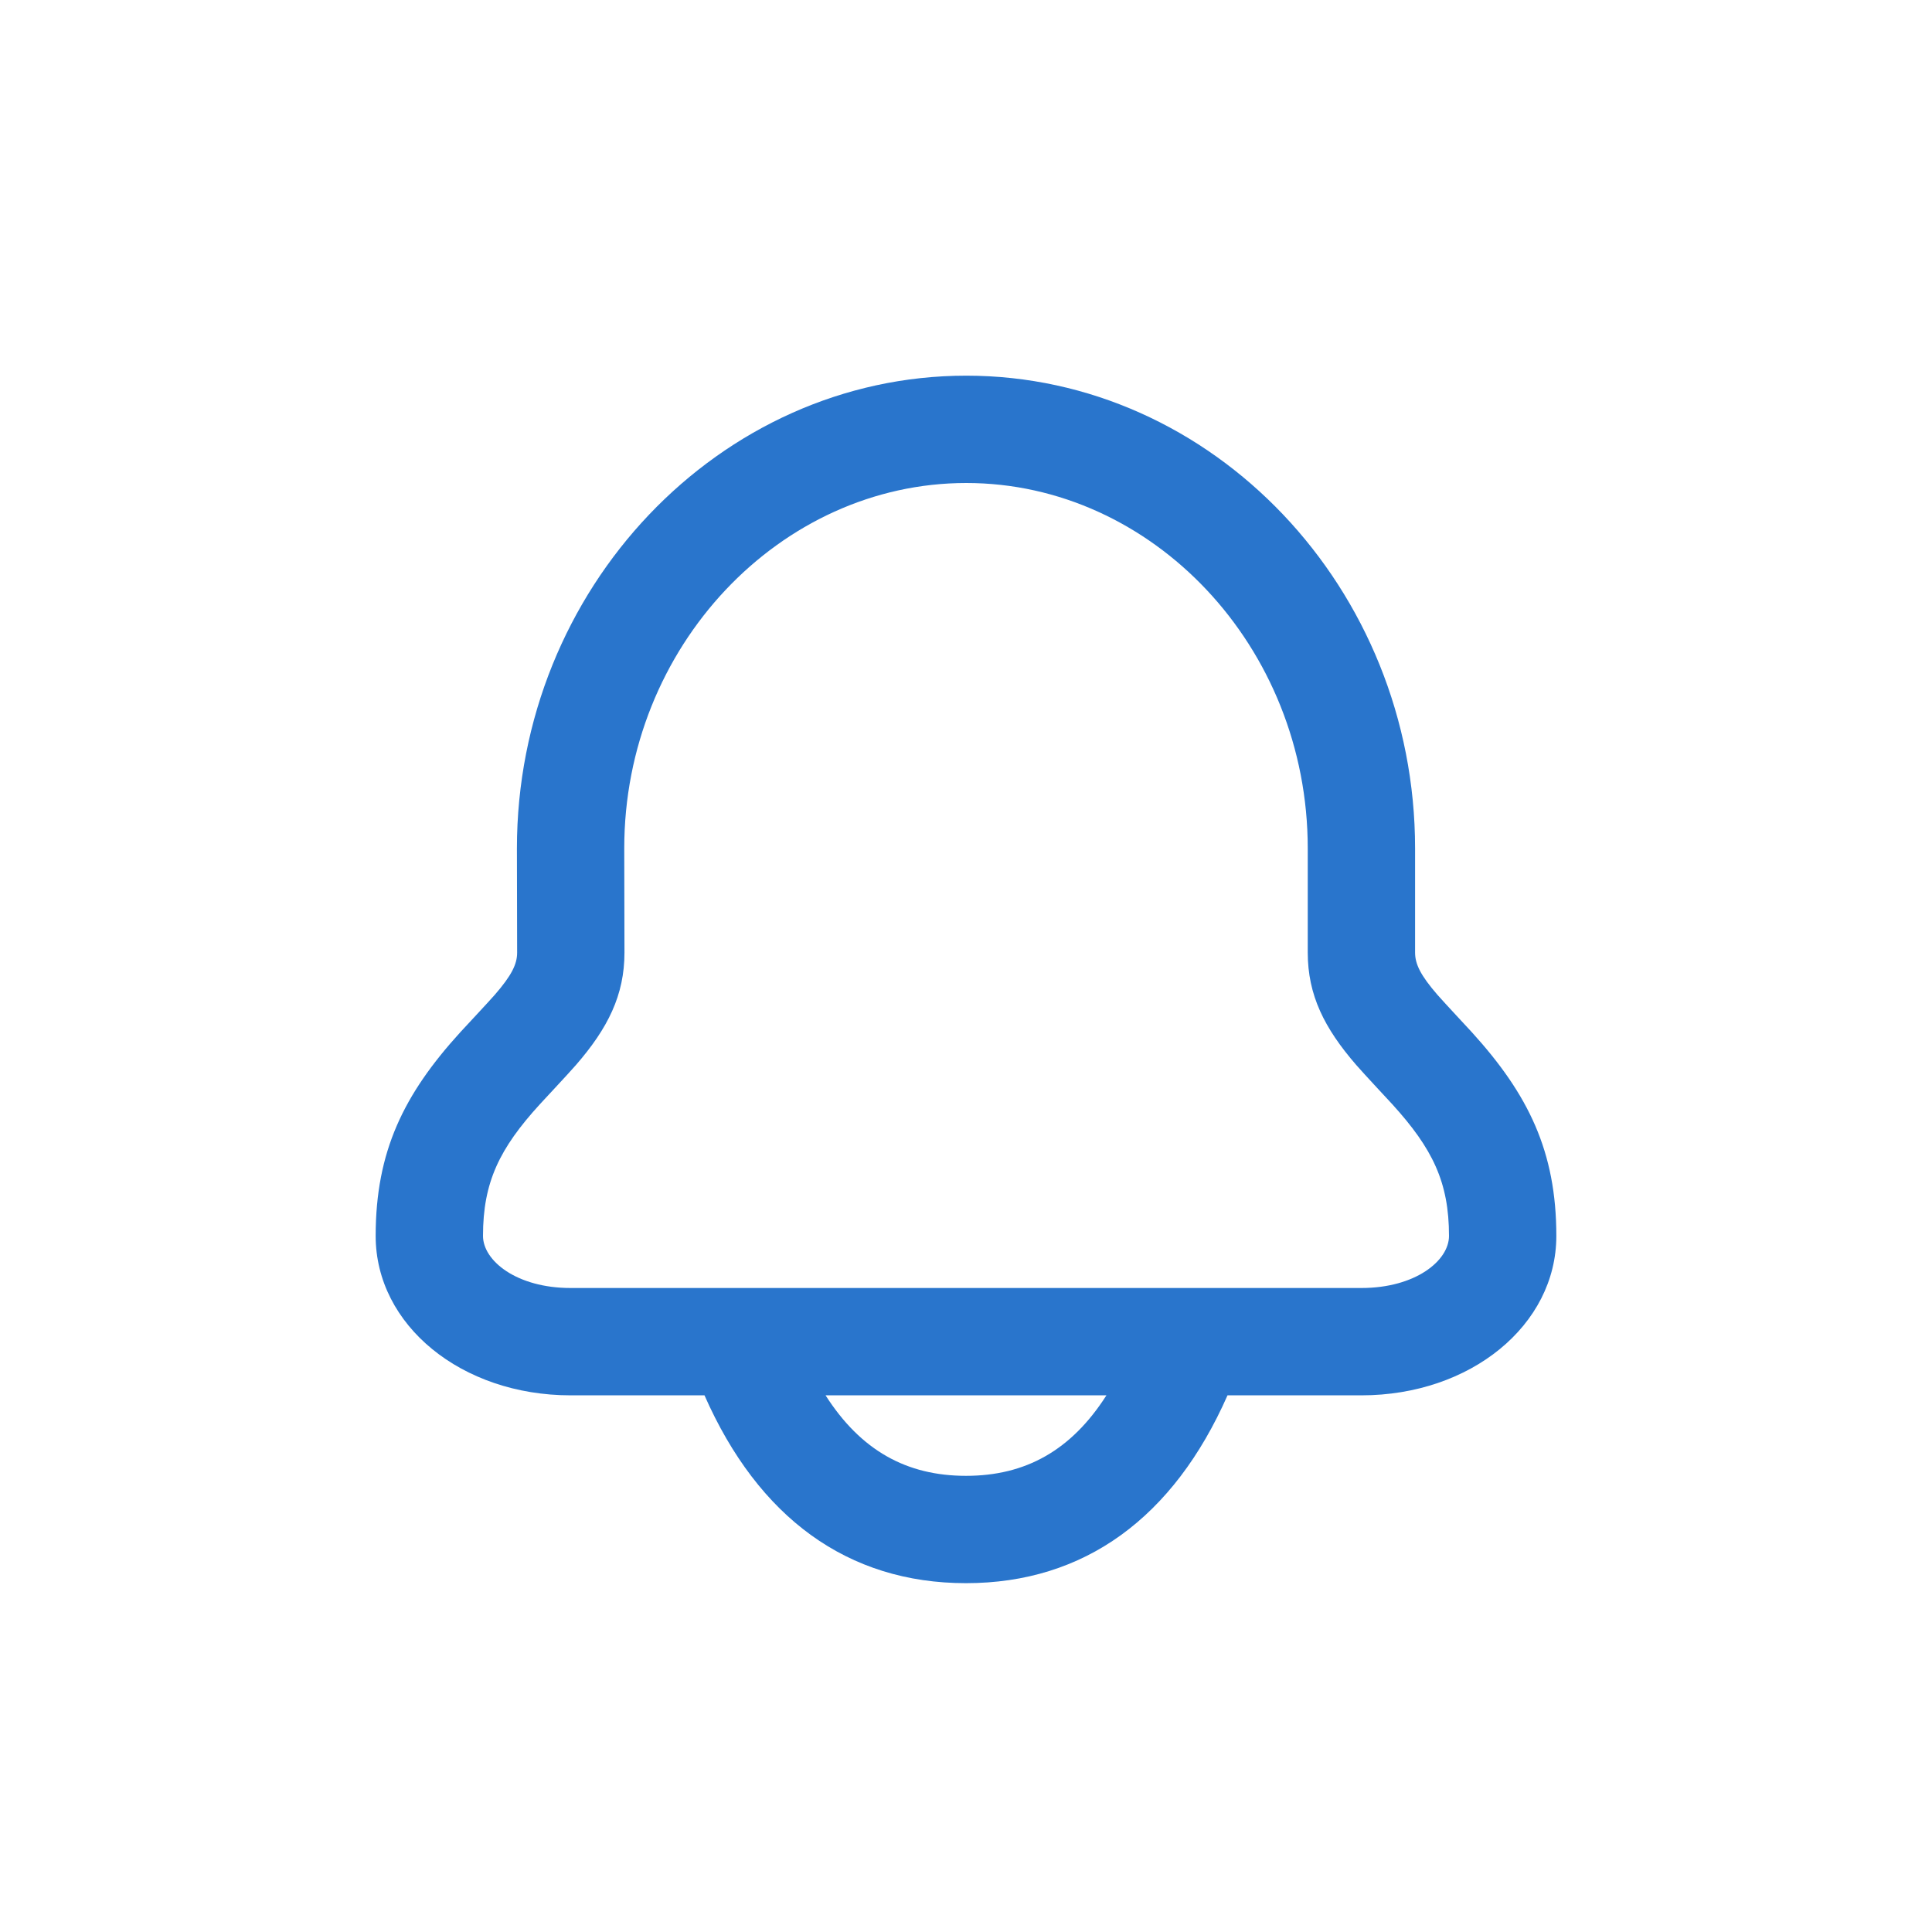
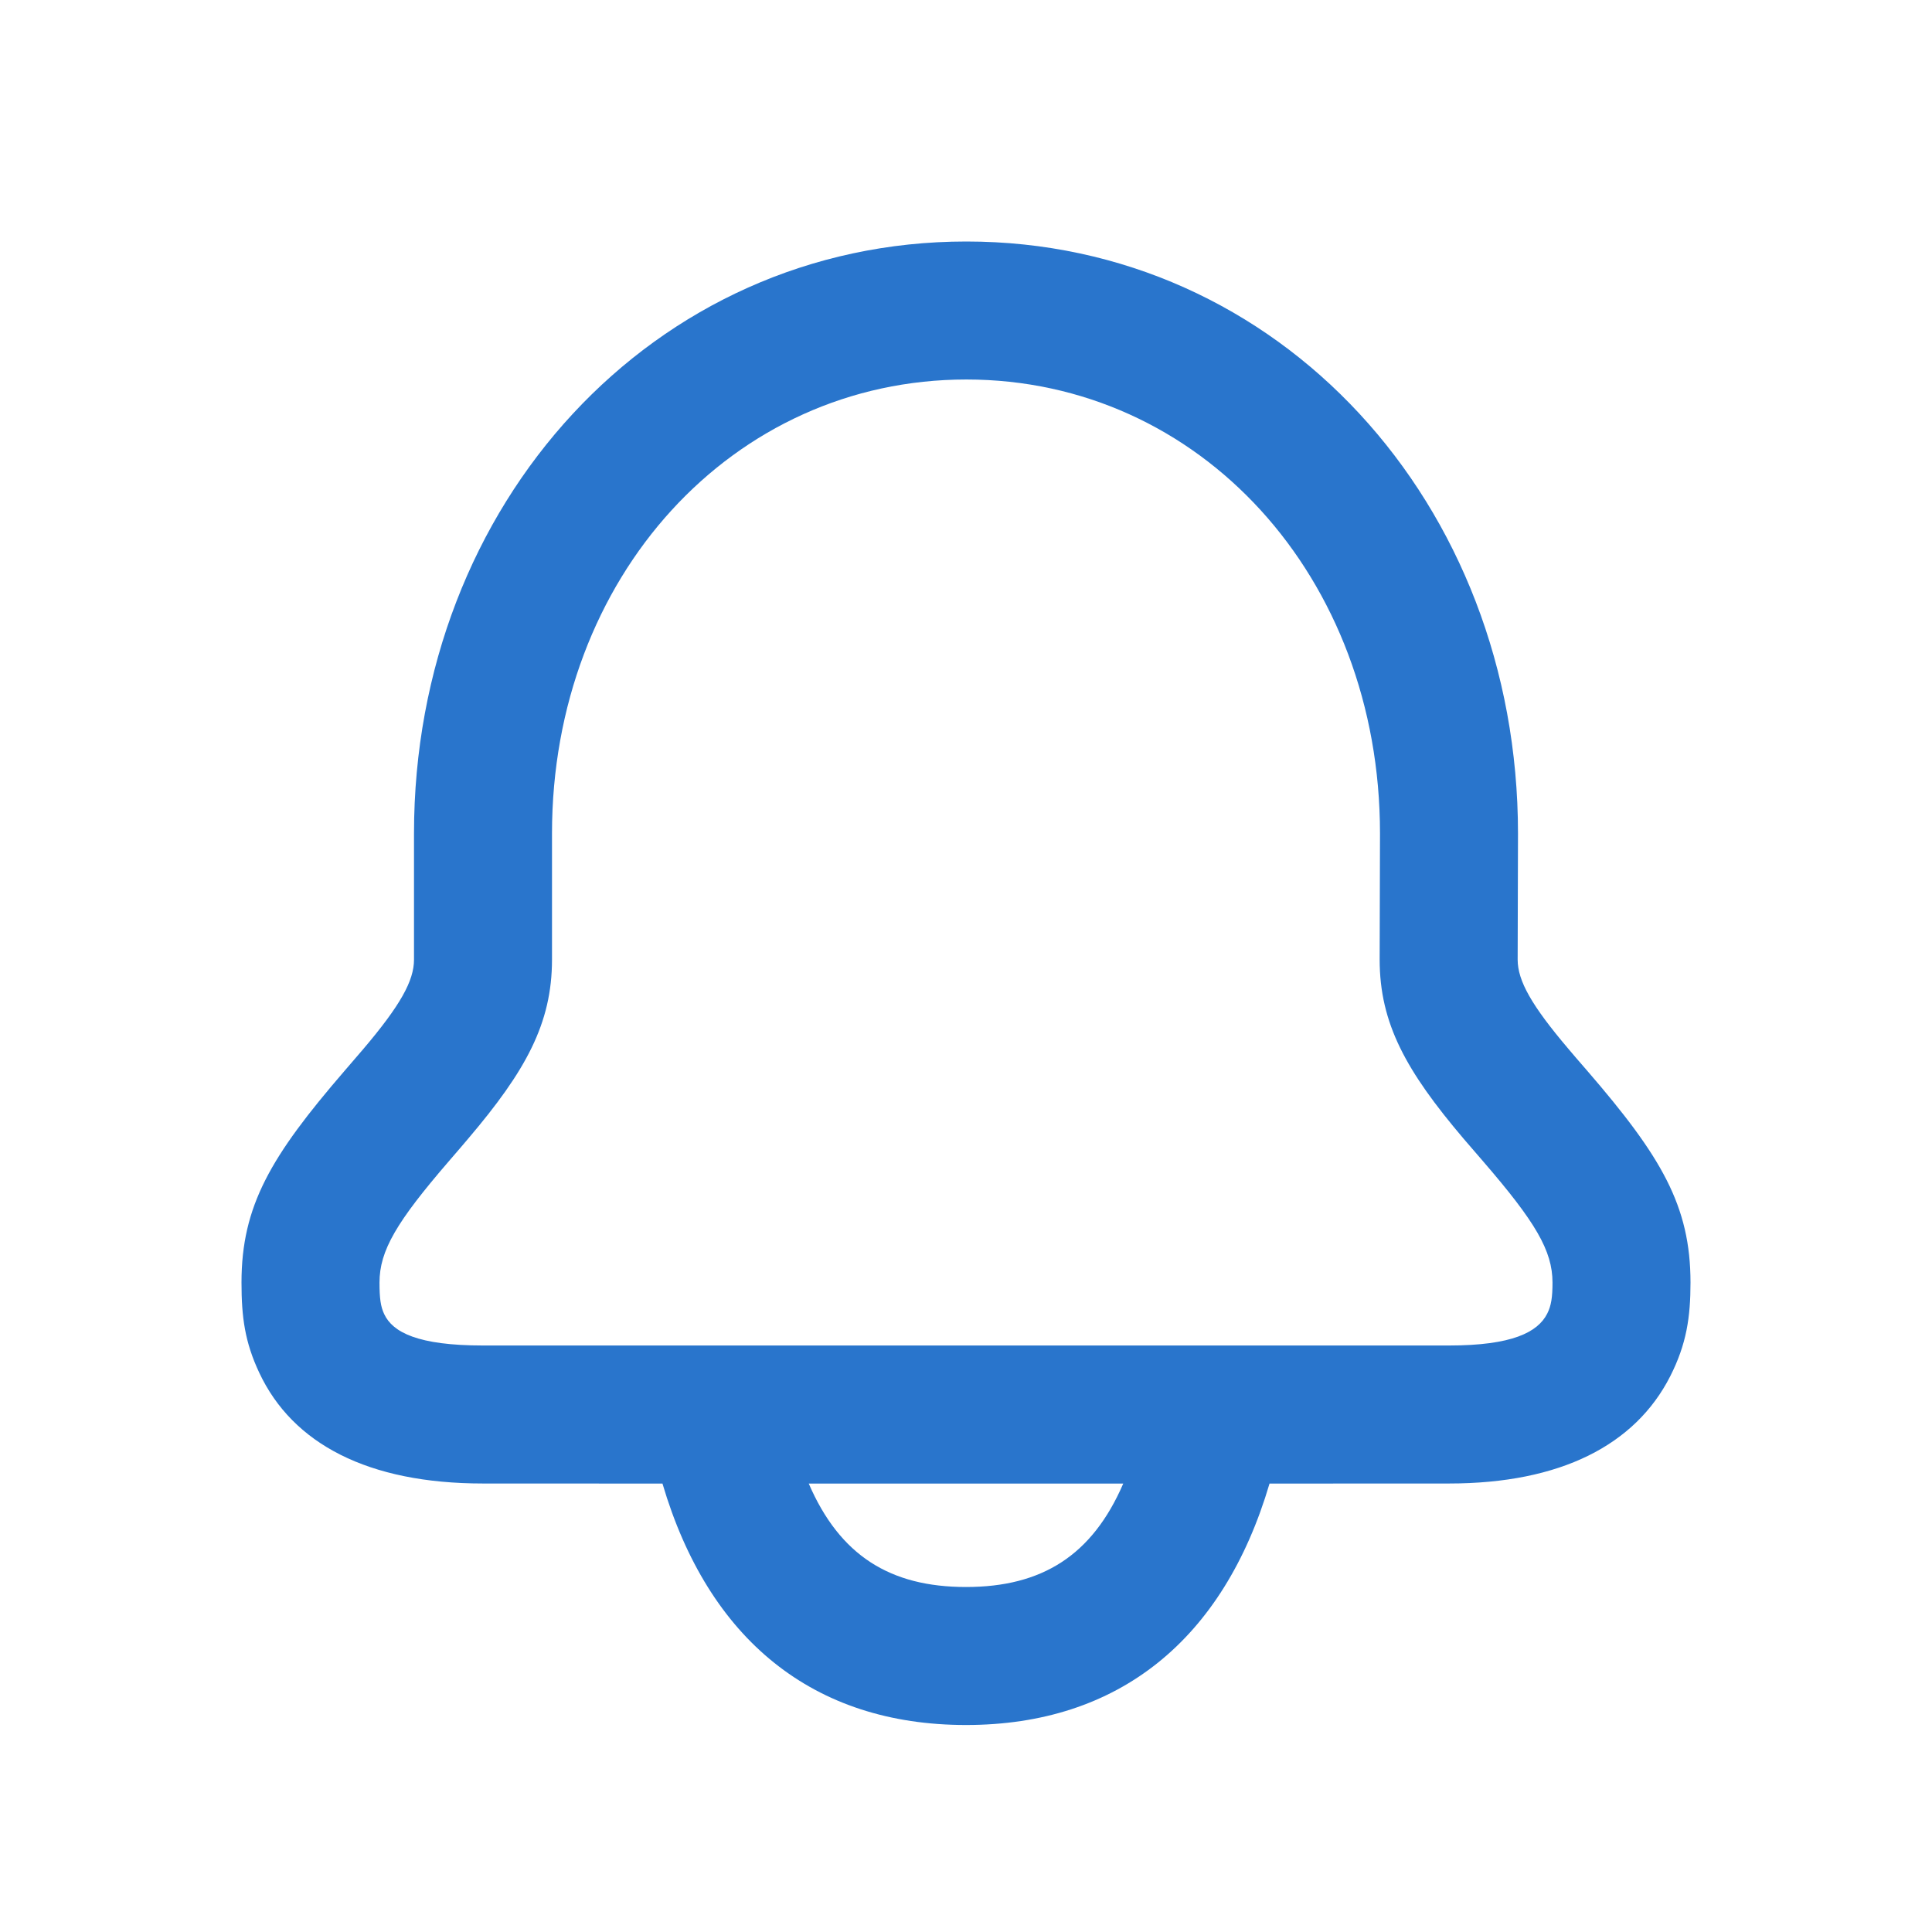
- <svg xmlns="http://www.w3.org/2000/svg" height="36" width="36" viewBox="-4 -4 36 36" id="notifications_active_28" x="36" y="72">
-   <g fill="none" fill-rule="evenodd">
-     <path d="M0 0h28v28H0z" opacity=".04" />
-     <path d="M20.368 11.809C20.368 8.047 17.47 5 14.005 5c-3.467 0-6.373 3.05-6.373 6.806l.004 1.944c0 .793-.309 1.41-.905 2.096-.144.166-.648.703-.673.732C5.308 17.4 5 18.028 5 19.03c0 .46.624.97 1.632.97h14.736c1.008 0 1.632-.51 1.632-.97 0-1.003-.308-1.63-1.056-2.453-.025-.028-.528-.566-.672-.732-.595-.686-.904-1.303-.904-2.095zM18.873 22c-1.006 2.28-2.667 3.5-4.873 3.5s-3.867-1.22-4.873-3.5H6.632C4.599 22 3 20.693 3 19.03c0-1.576.524-2.64 1.579-3.798.048-.053.527-.565.642-.697.31-.357.415-.568.415-.783l-.004-1.943C5.632 6.965 9.412 3 14.005 3c4.592 0 8.363 3.964 8.363 8.809v1.941c0 .217.106.428.415.785.115.132.593.644.641.697C24.477 16.391 25 17.455 25 19.03c0 1.663-1.599 2.97-3.632 2.97zm-2.256 0h-5.234c.657 1.028 1.51 1.5 2.617 1.5 1.108 0 1.96-.472 2.617-1.5z" fill="#2975cc" fill-rule="nonzero" />
+ <svg xmlns="http://www.w3.org/2000/svg" width="28px" height="28px" viewBox="0 0 28 28" version="1.1">
+   <g id="Page-1" stroke="none" stroke-width="1" fill="none" fill-rule="evenodd">
+     <g id="notification_outline_28">
+       <rect x="0" y="0" width="28" height="28" />
+       <path d="M14.005,3.5 C18.536,3.5 22,7.294 22,12.081 L21.995,13.908 C21.996,14.215 22.195,14.571 22.734,15.205 C22.801,15.285 22.865,15.359 23.004,15.519 C24.074,16.758 24.5,17.474 24.5,18.588 C24.5,19.089 24.443,19.479 24.206,19.946 C23.7,20.941 22.618,21.5 21,21.5 L18.399,21.501 C17.731,23.765 16.212,25 14,25 C11.788,25 10.269,23.765 9.601,21.501 L7,21.5 C5.335,21.5 4.242,20.926 3.758,19.896 C3.548,19.45 3.5,19.087 3.5,18.588 C3.5,17.475 3.925,16.758 4.993,15.52 C5.132,15.359 5.196,15.285 5.263,15.206 C5.802,14.571 6,14.215 6,13.907 L6,12.079 C6,7.296 9.472,3.5 14.005,3.5 Z M16.279,21.501 L11.721,21.501 C12.171,22.543 12.899,23 14,23 C15.101,23 15.829,22.543 16.279,21.501 Z M14.005,5.5 C10.618,5.5 8,8.362 8,12.079 L8,13.907 C8,14.835 7.616,15.524 6.788,16.499 C6.715,16.586 6.646,16.666 6.507,16.827 C5.747,17.708 5.5,18.125 5.5,18.588 C5.5,18.814 5.516,18.935 5.568,19.045 C5.692,19.309 6.056,19.5 7,19.5 L21,19.5 C21.914,19.5 22.286,19.308 22.423,19.039 C22.482,18.923 22.5,18.799 22.5,18.588 C22.5,18.125 22.252,17.708 21.491,16.827 C21.352,16.667 21.283,16.586 21.209,16.5 C20.381,15.524 19.995,14.835 19.995,13.907 L20,12.079 C20,8.36 17.389,5.5 14.005,5.5 Z" id="↳-Icon-Color" fill="#2975cc" fill-rule="nonzero" />
+     </g>
  </g>
</svg>
